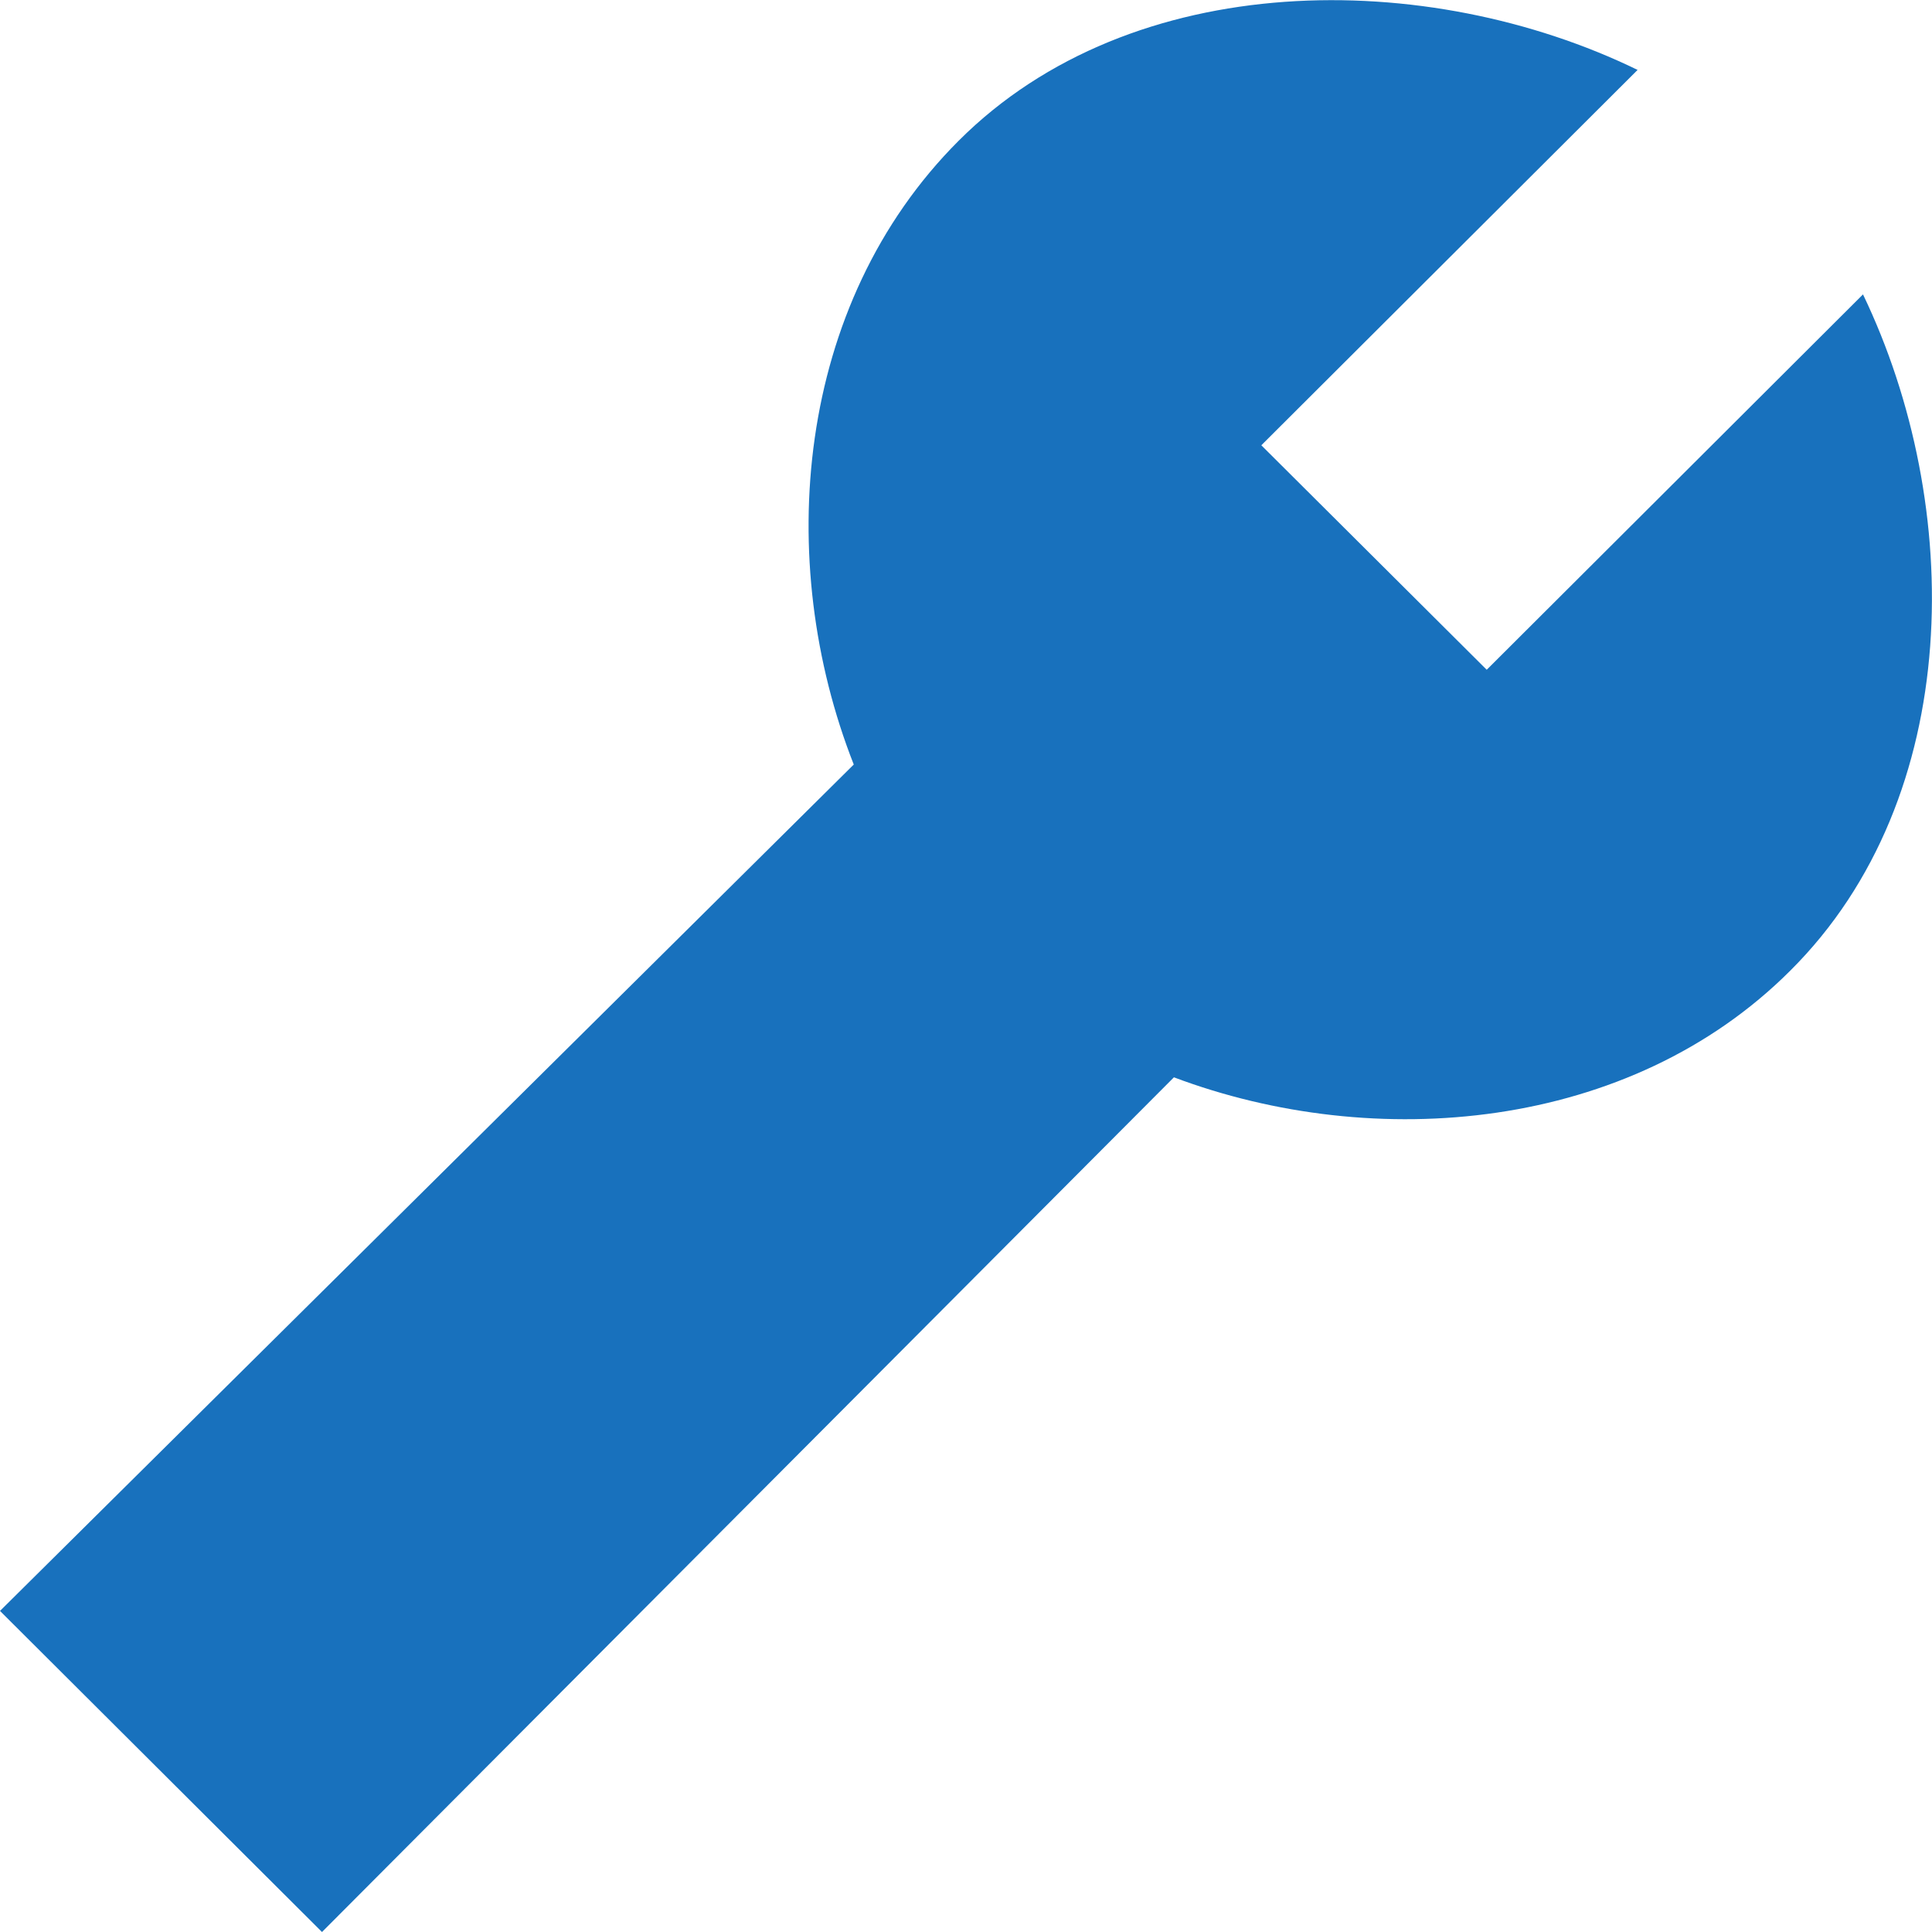
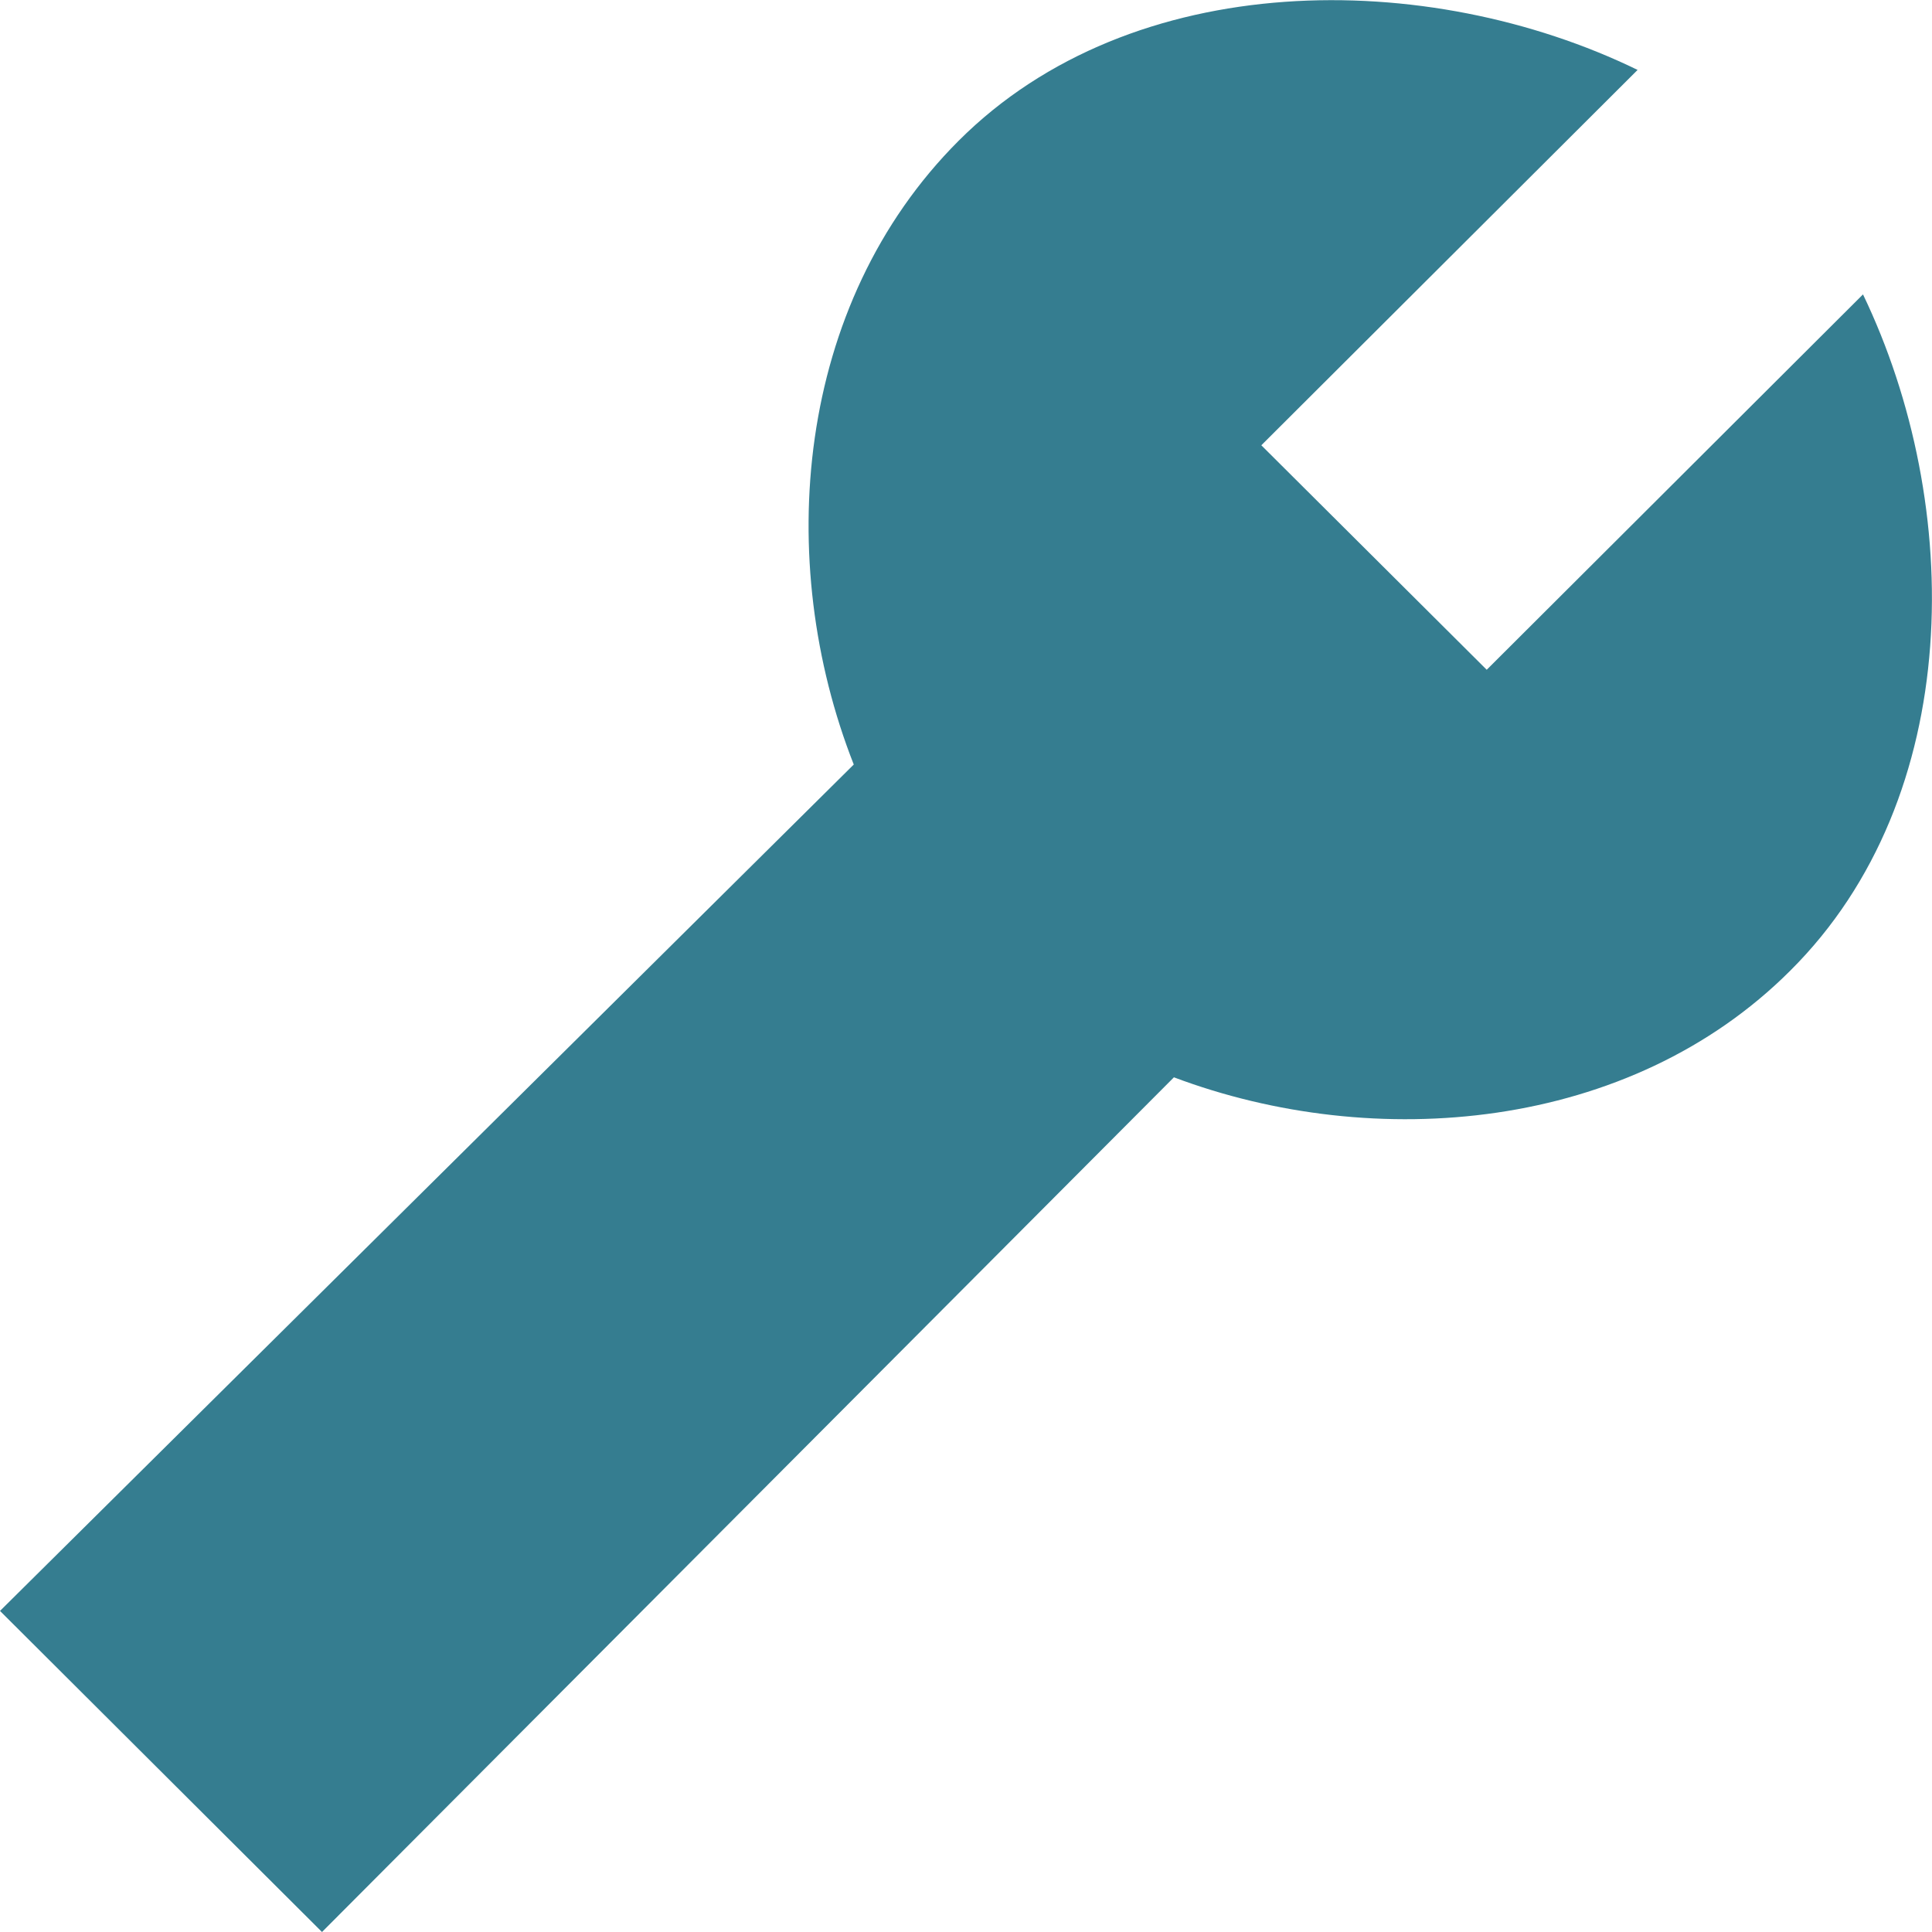
- <svg xmlns="http://www.w3.org/2000/svg" id="Layer_1" data-name="Layer 1" viewBox="0 0 21 21">
+ <svg xmlns="http://www.w3.org/2000/svg" id="Layer_1" version="1.1" viewBox="0 0 21 21">
  <defs>
    <style>
-       .cls-1 {
-         fill: #1871bd;
+       .st0 {
+         fill: #357d90;
      }
    </style>
  </defs>
-   <path class="cls-1" d="M9.28,8.31L0,17.51l3.5,3.49,9.26-9.29c2.18.82,4.95.59,6.7-1.16,1.9-1.89,1.89-5.06.79-7.35l-4.09,4.08-2.45-2.44L17.8.76c-2.28-1.11-5.49-1.12-7.38.77-1.78,1.78-2.01,4.57-1.14,6.78Z" />
+   <path class="st0" d="M9.28,8.31L0,17.51l3.5,3.49,9.26-9.29c2.18.82,4.95.59,6.7-1.16,1.9-1.89,1.89-5.06.79-7.35l-4.09,4.08-2.45-2.44L17.8.76c-2.28-1.11-5.49-1.12-7.38.77-1.78,1.78-2.01,4.57-1.14,6.78Z" />
</svg>
